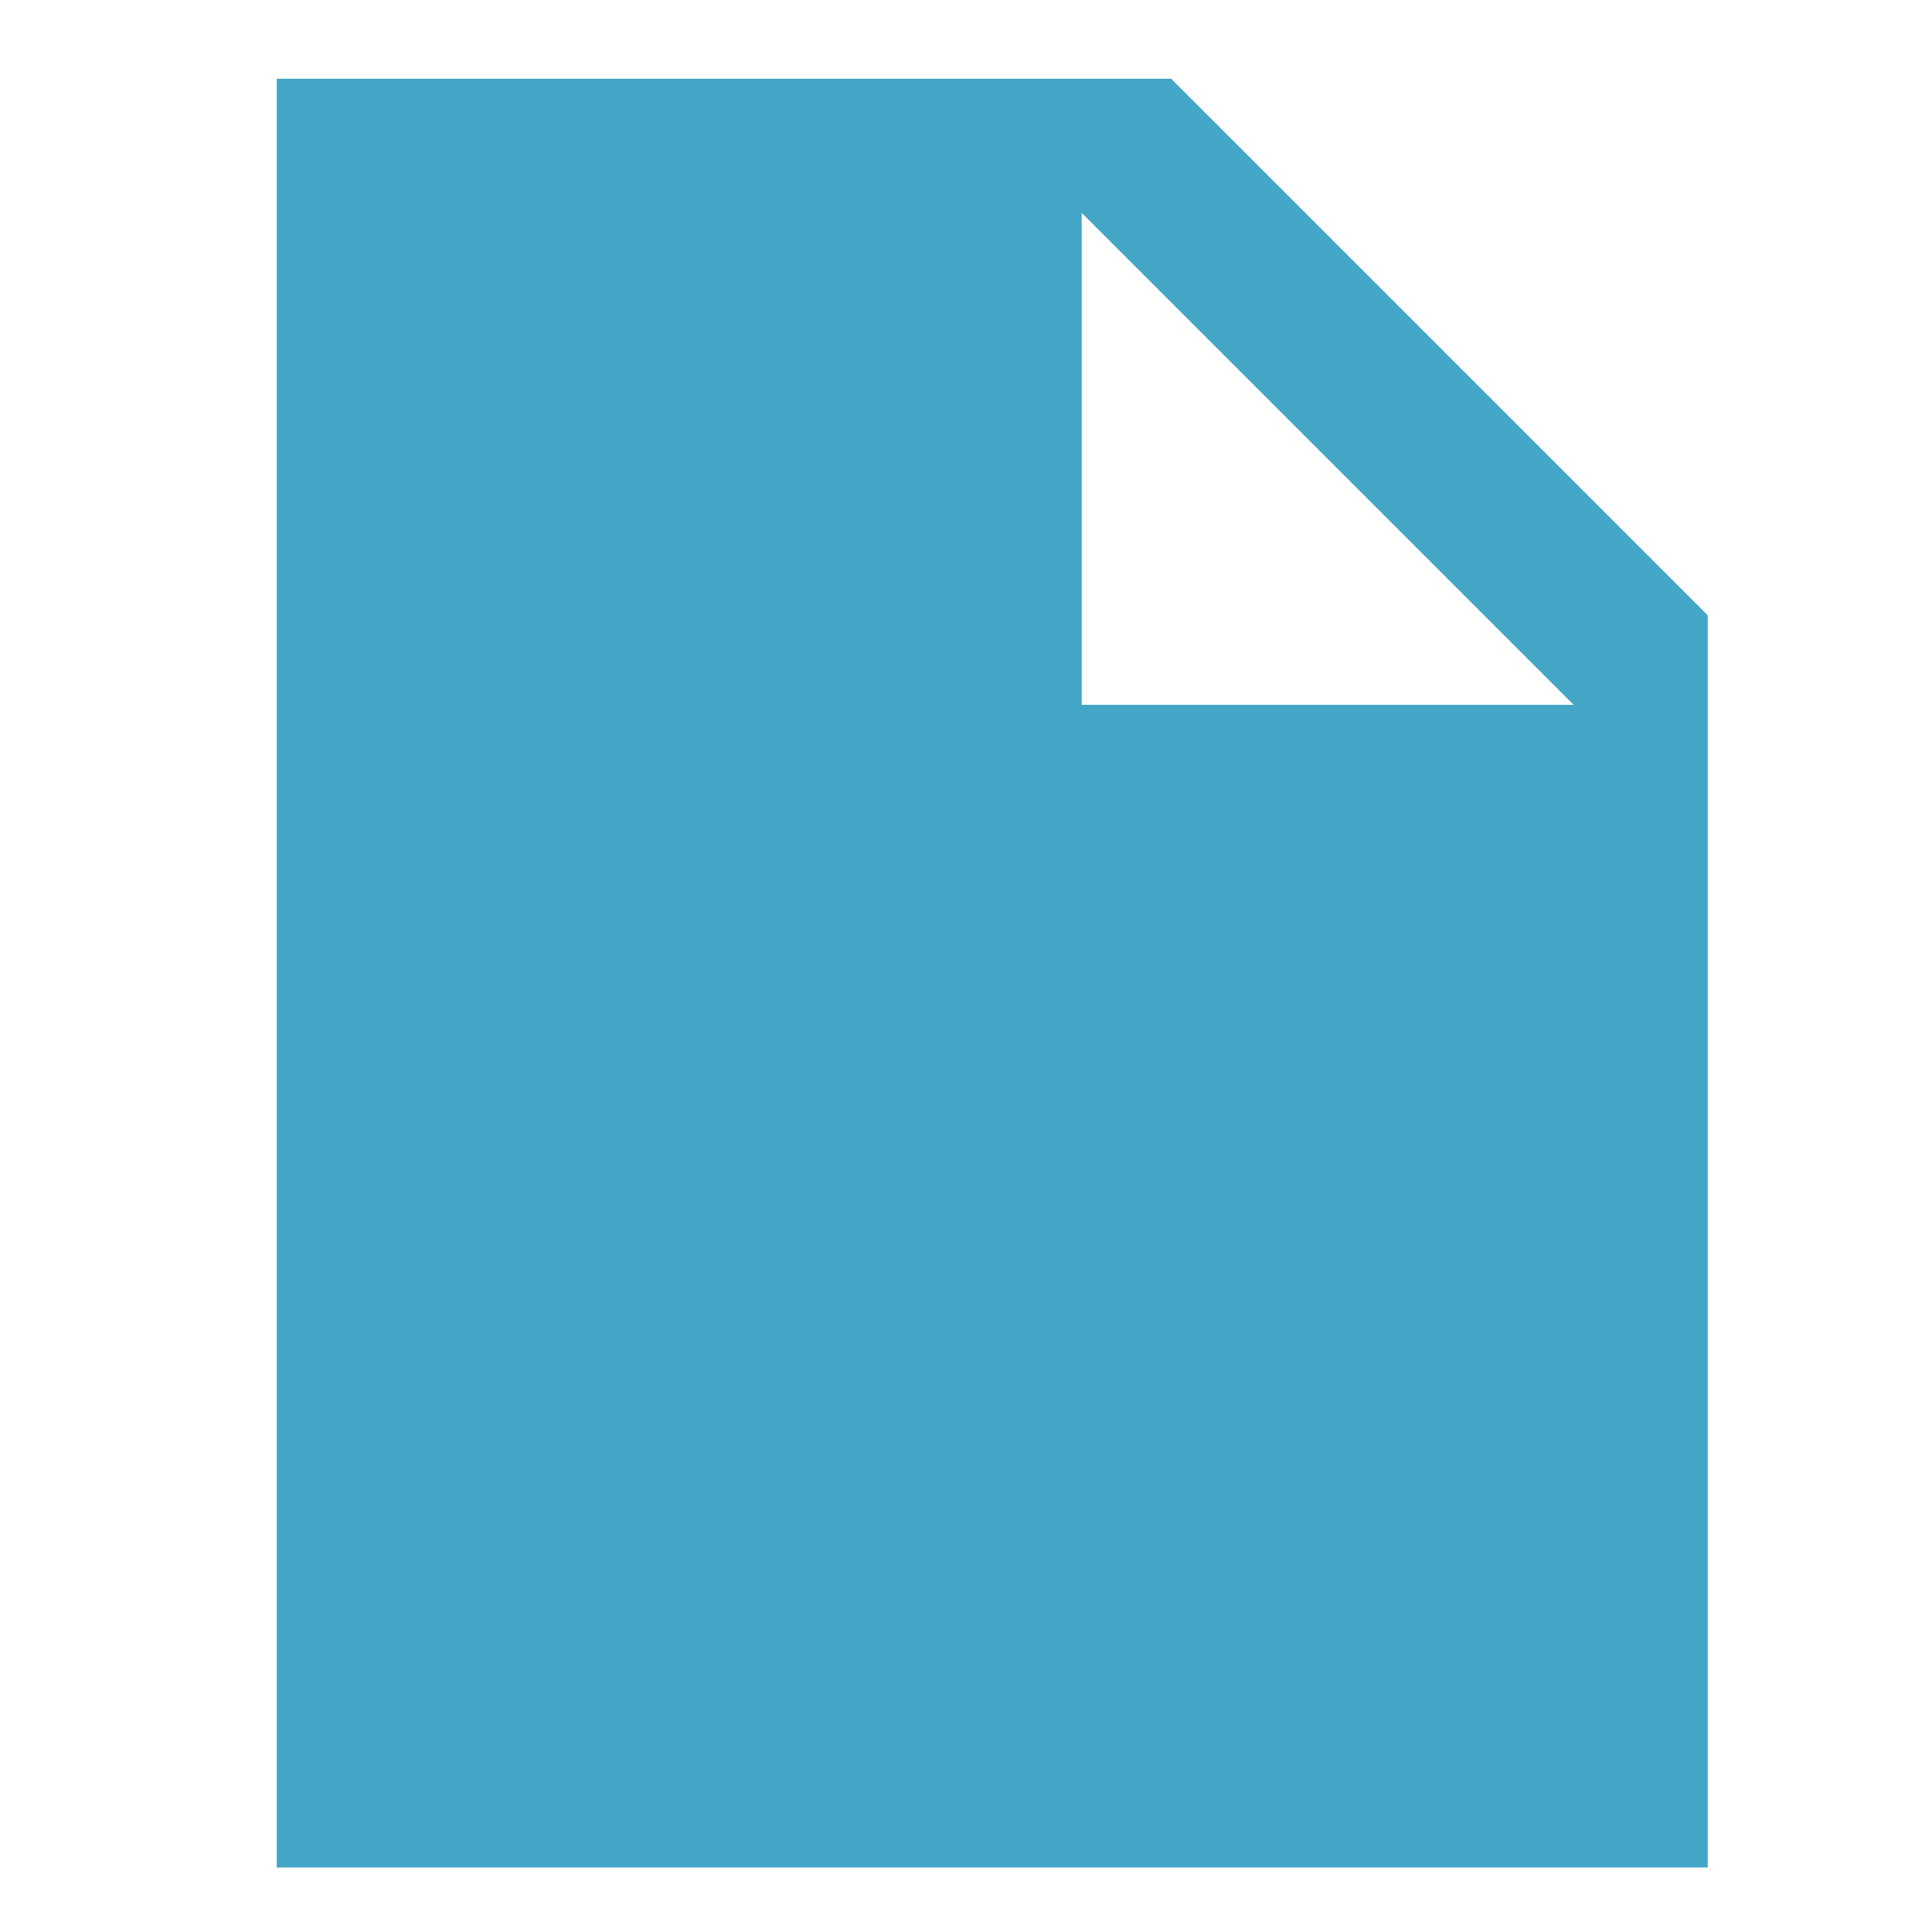
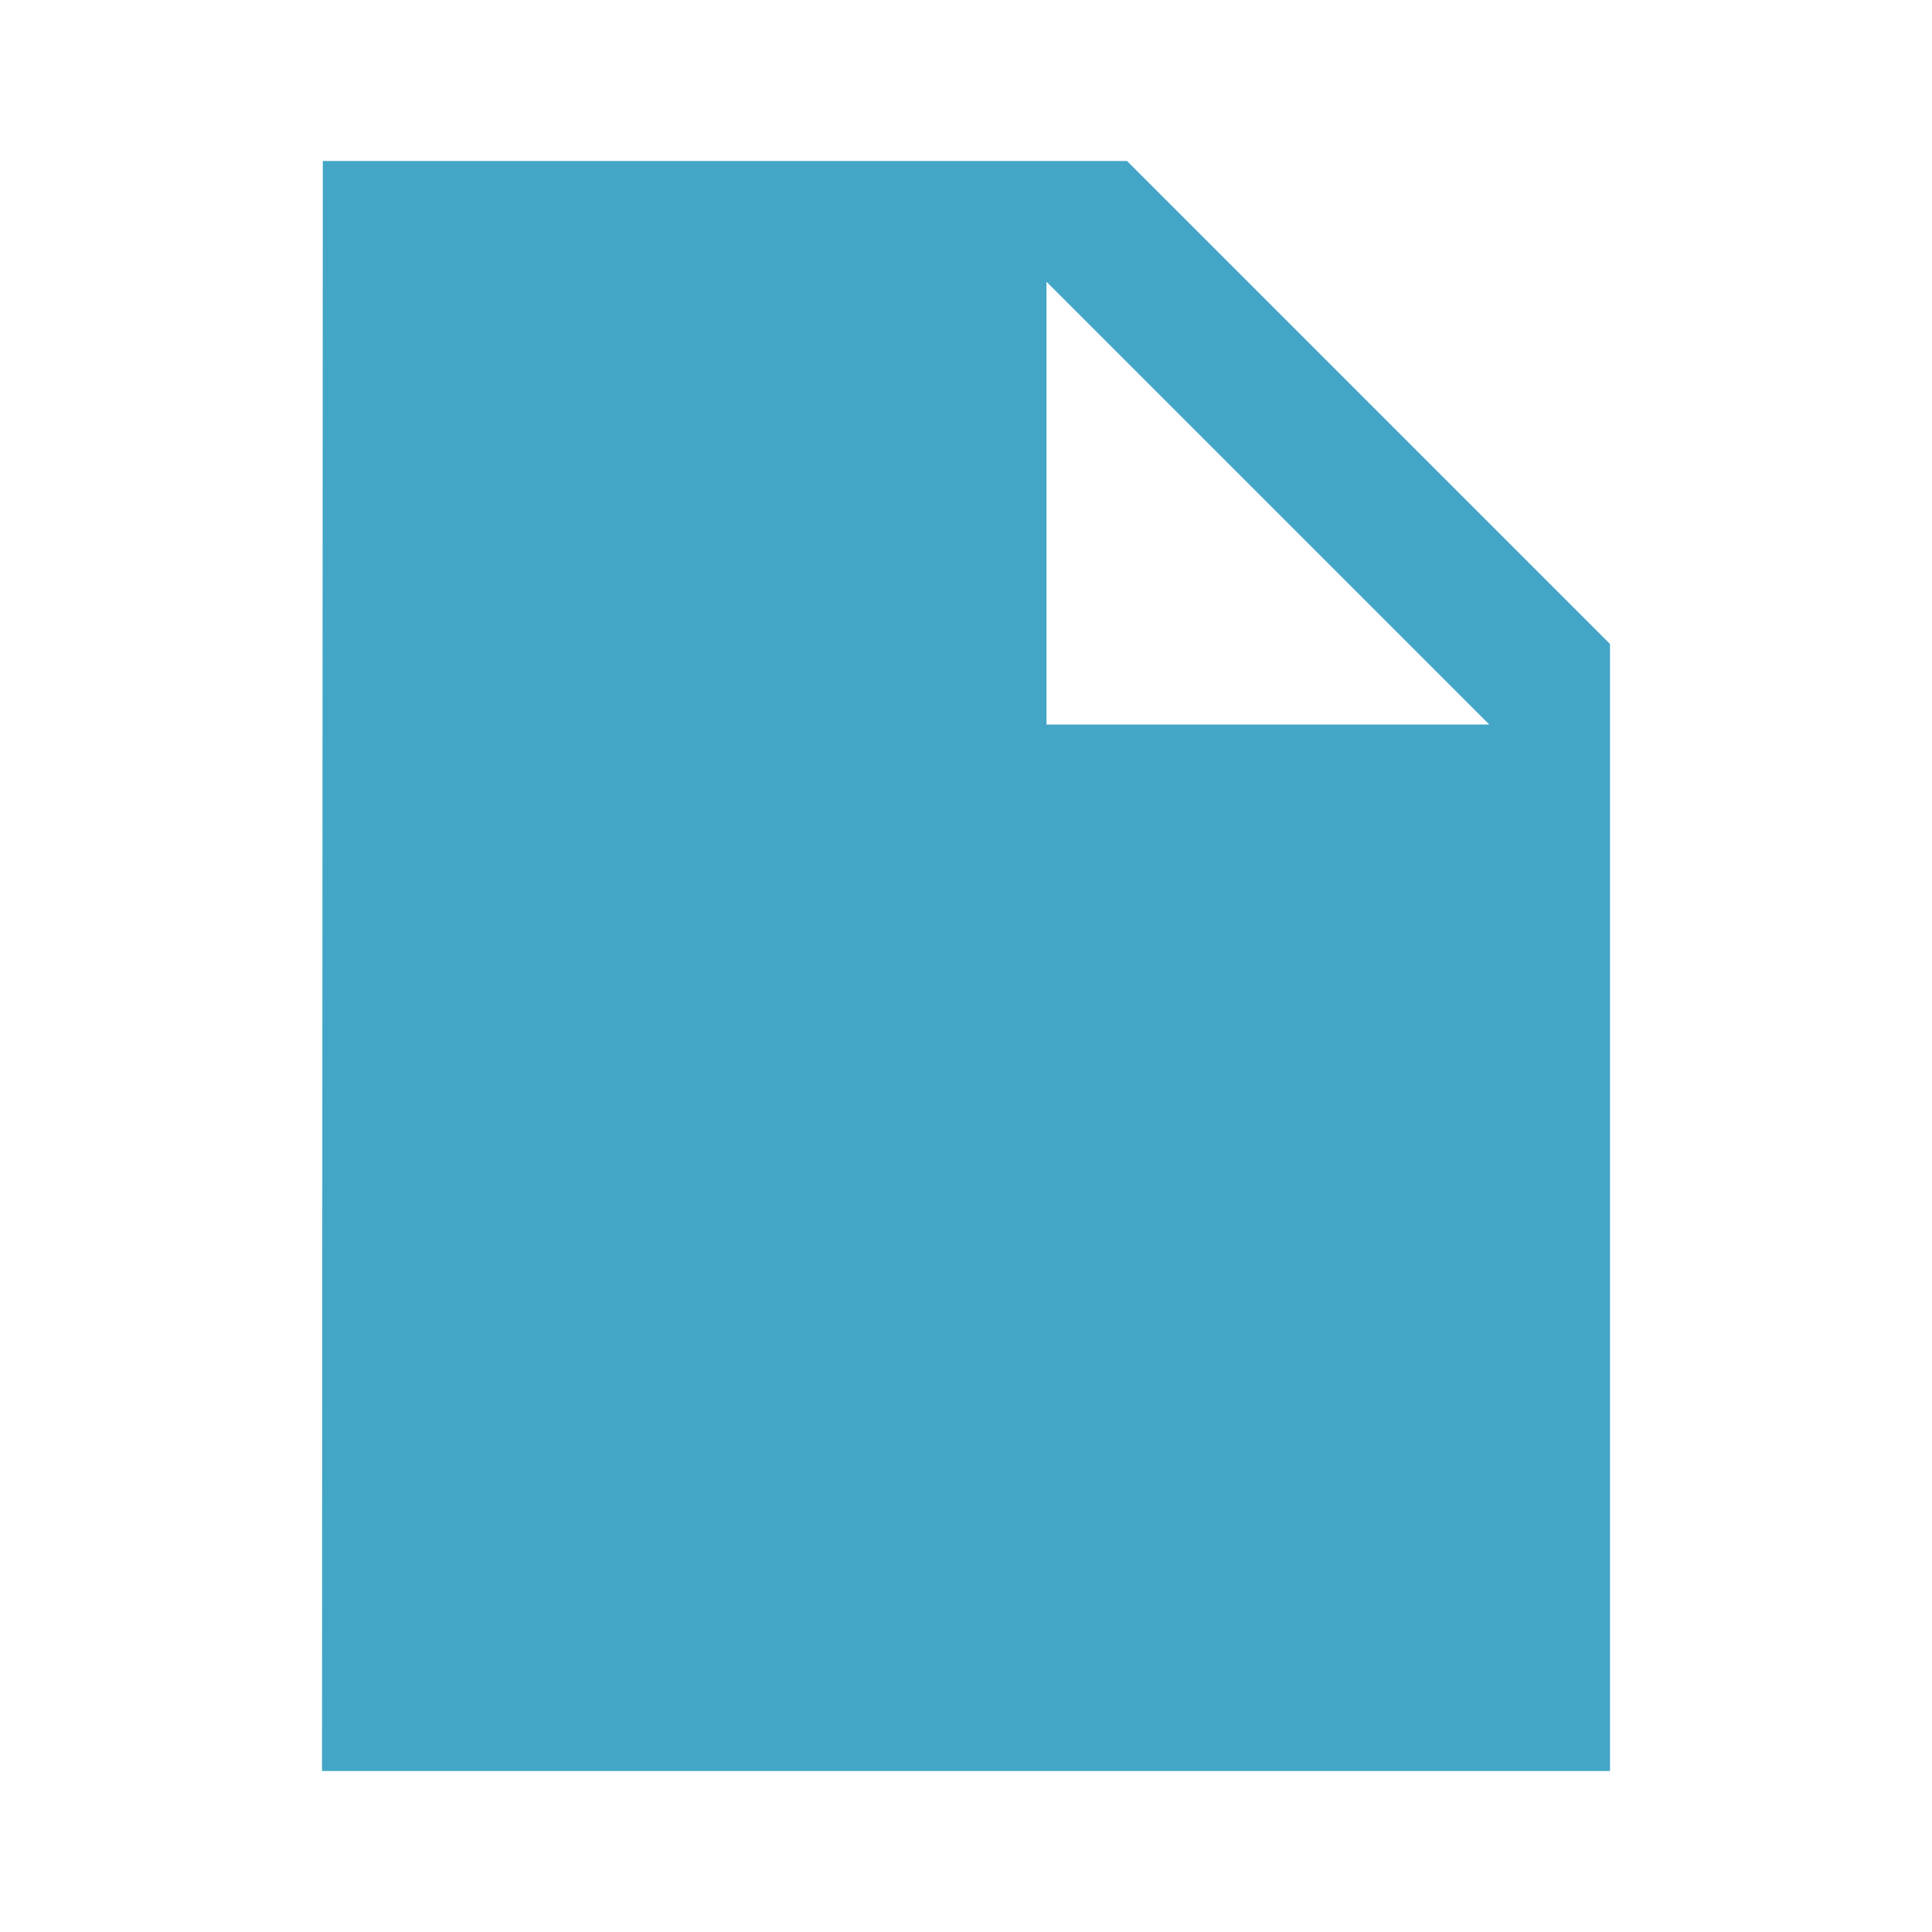
- <svg xmlns="http://www.w3.org/2000/svg" id="svg8" version="1.1" viewBox="0 0 270.933 270.933" height="1024" width="1024">
-   <defs id="defs2" />
-   <g transform="translate(0,-26.06667)" id="layer1">
-     <g transform="matrix(12.54228,0,0,12.54228,-11.36013,12.02269)" id="g4753" style="fill:#44a6c6;fill-opacity:1">
-       <path style="fill:#44a6c6;fill-opacity:1" d="M 14,2 H 4 V 22 H 20 V 8 Z m 4.5,7 H 13 V 3.5 Z" id="path4742" />
-     </g>
-   </g>
+ <svg xmlns="http://www.w3.org/2000/svg" width="24" height="24" viewBox="0 0 24 24" version="1.1" id="svg901">
+   <defs id="defs905" />
+   <path d="M4.01 2L4 22h16V8l-6-6H4.01zM13 9V3.5L18.5 9H13z" id="path899" style="stroke:none;stroke-opacity:1;fill:#44a6c6;fill-opacity:1" />
</svg>
